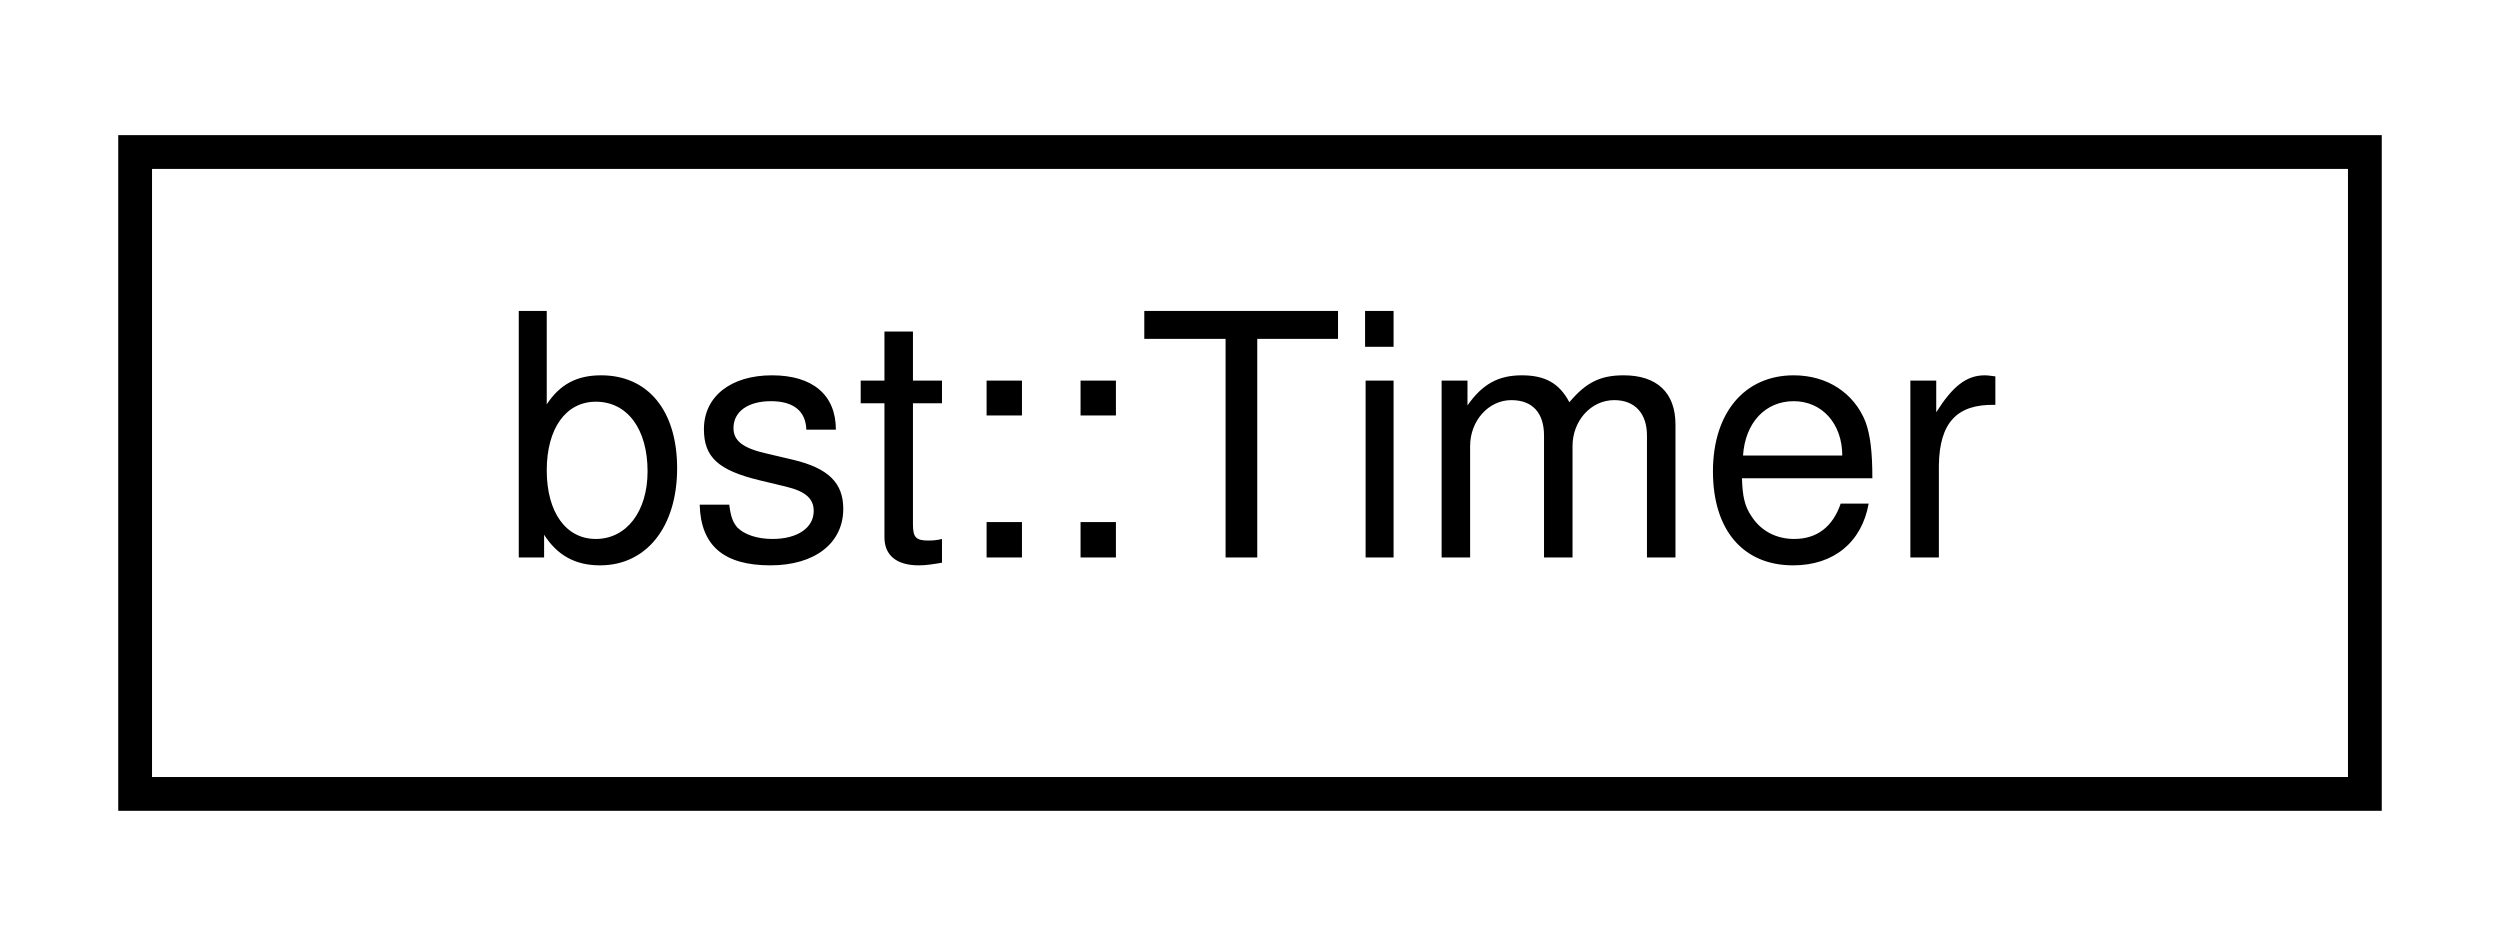
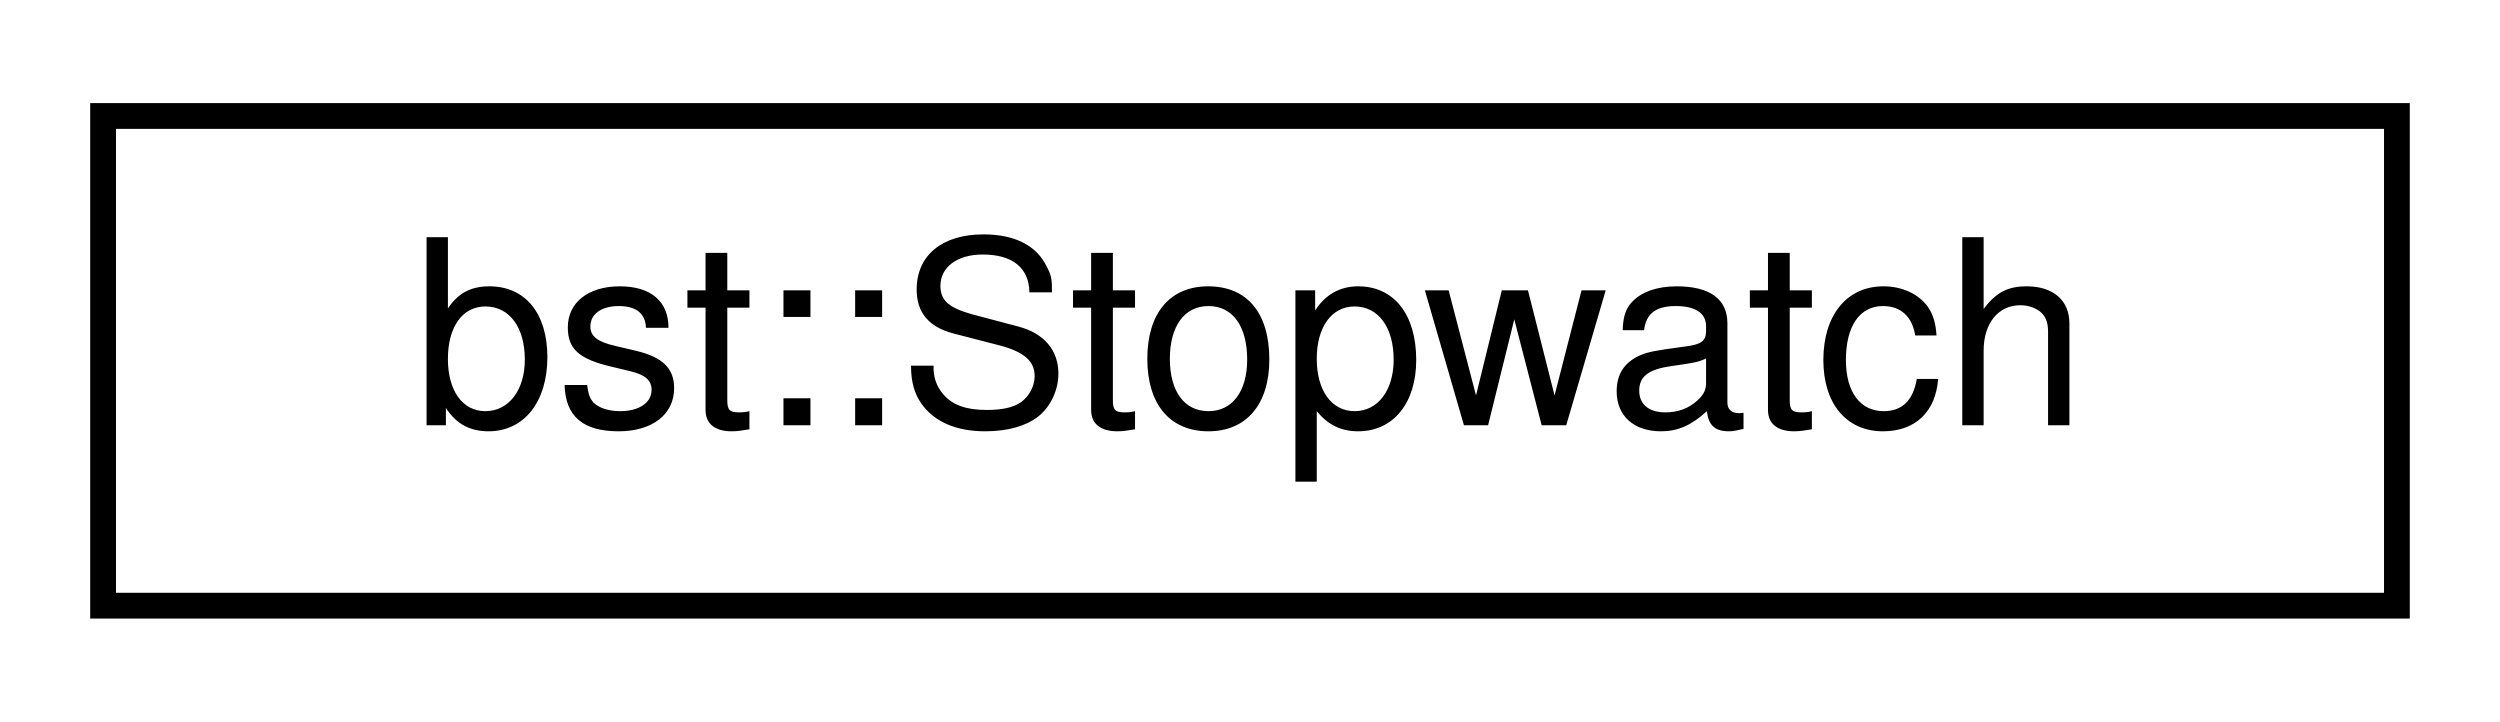
- <svg xmlns="http://www.w3.org/2000/svg" xmlns:xlink="http://www.w3.org/1999/xlink" width="74pt" height="28pt" viewBox="0.00 0.00 74.00 28.00">
+ <svg xmlns="http://www.w3.org/2000/svg" xmlns:xlink="http://www.w3.org/1999/xlink" width="97pt" height="28pt" viewBox="0.00 0.00 97.00 28.00">
  <g id="graph0" class="graph" transform="scale(1 1) rotate(0) translate(4 24)">
    <g id="node1" class="node">
      <g id="a_node1">
-         <a xlink:href="classbst_1_1Timer.html" target="_top" xlink:title="A simple timer class for timing events.">
-           <polygon fill="none" stroke="black" points="0,-0.5 0,-19.5 66,-19.5 66,-0.5 0,-0.5" />
-           <text text-anchor="middle" x="33" y="-7.5" font-family="Helvetica,sans-Serif" font-size="10.00">bst::Timer</text>
+         <a xlink:href="classbst_1_1Stopwatch.html" target="_top" xlink:title=" ">
+           <polygon fill="none" stroke="black" points="0,-0.5 0,-19.5 89,-19.5 89,-0.5 0,-0.5" />
+           <text text-anchor="middle" x="44.5" y="-7.5" font-family="Helvetica,sans-Serif" font-size="10.00">bst::Stopwatch</text>
        </a>
      </g>
    </g>
  </g>
</svg>
